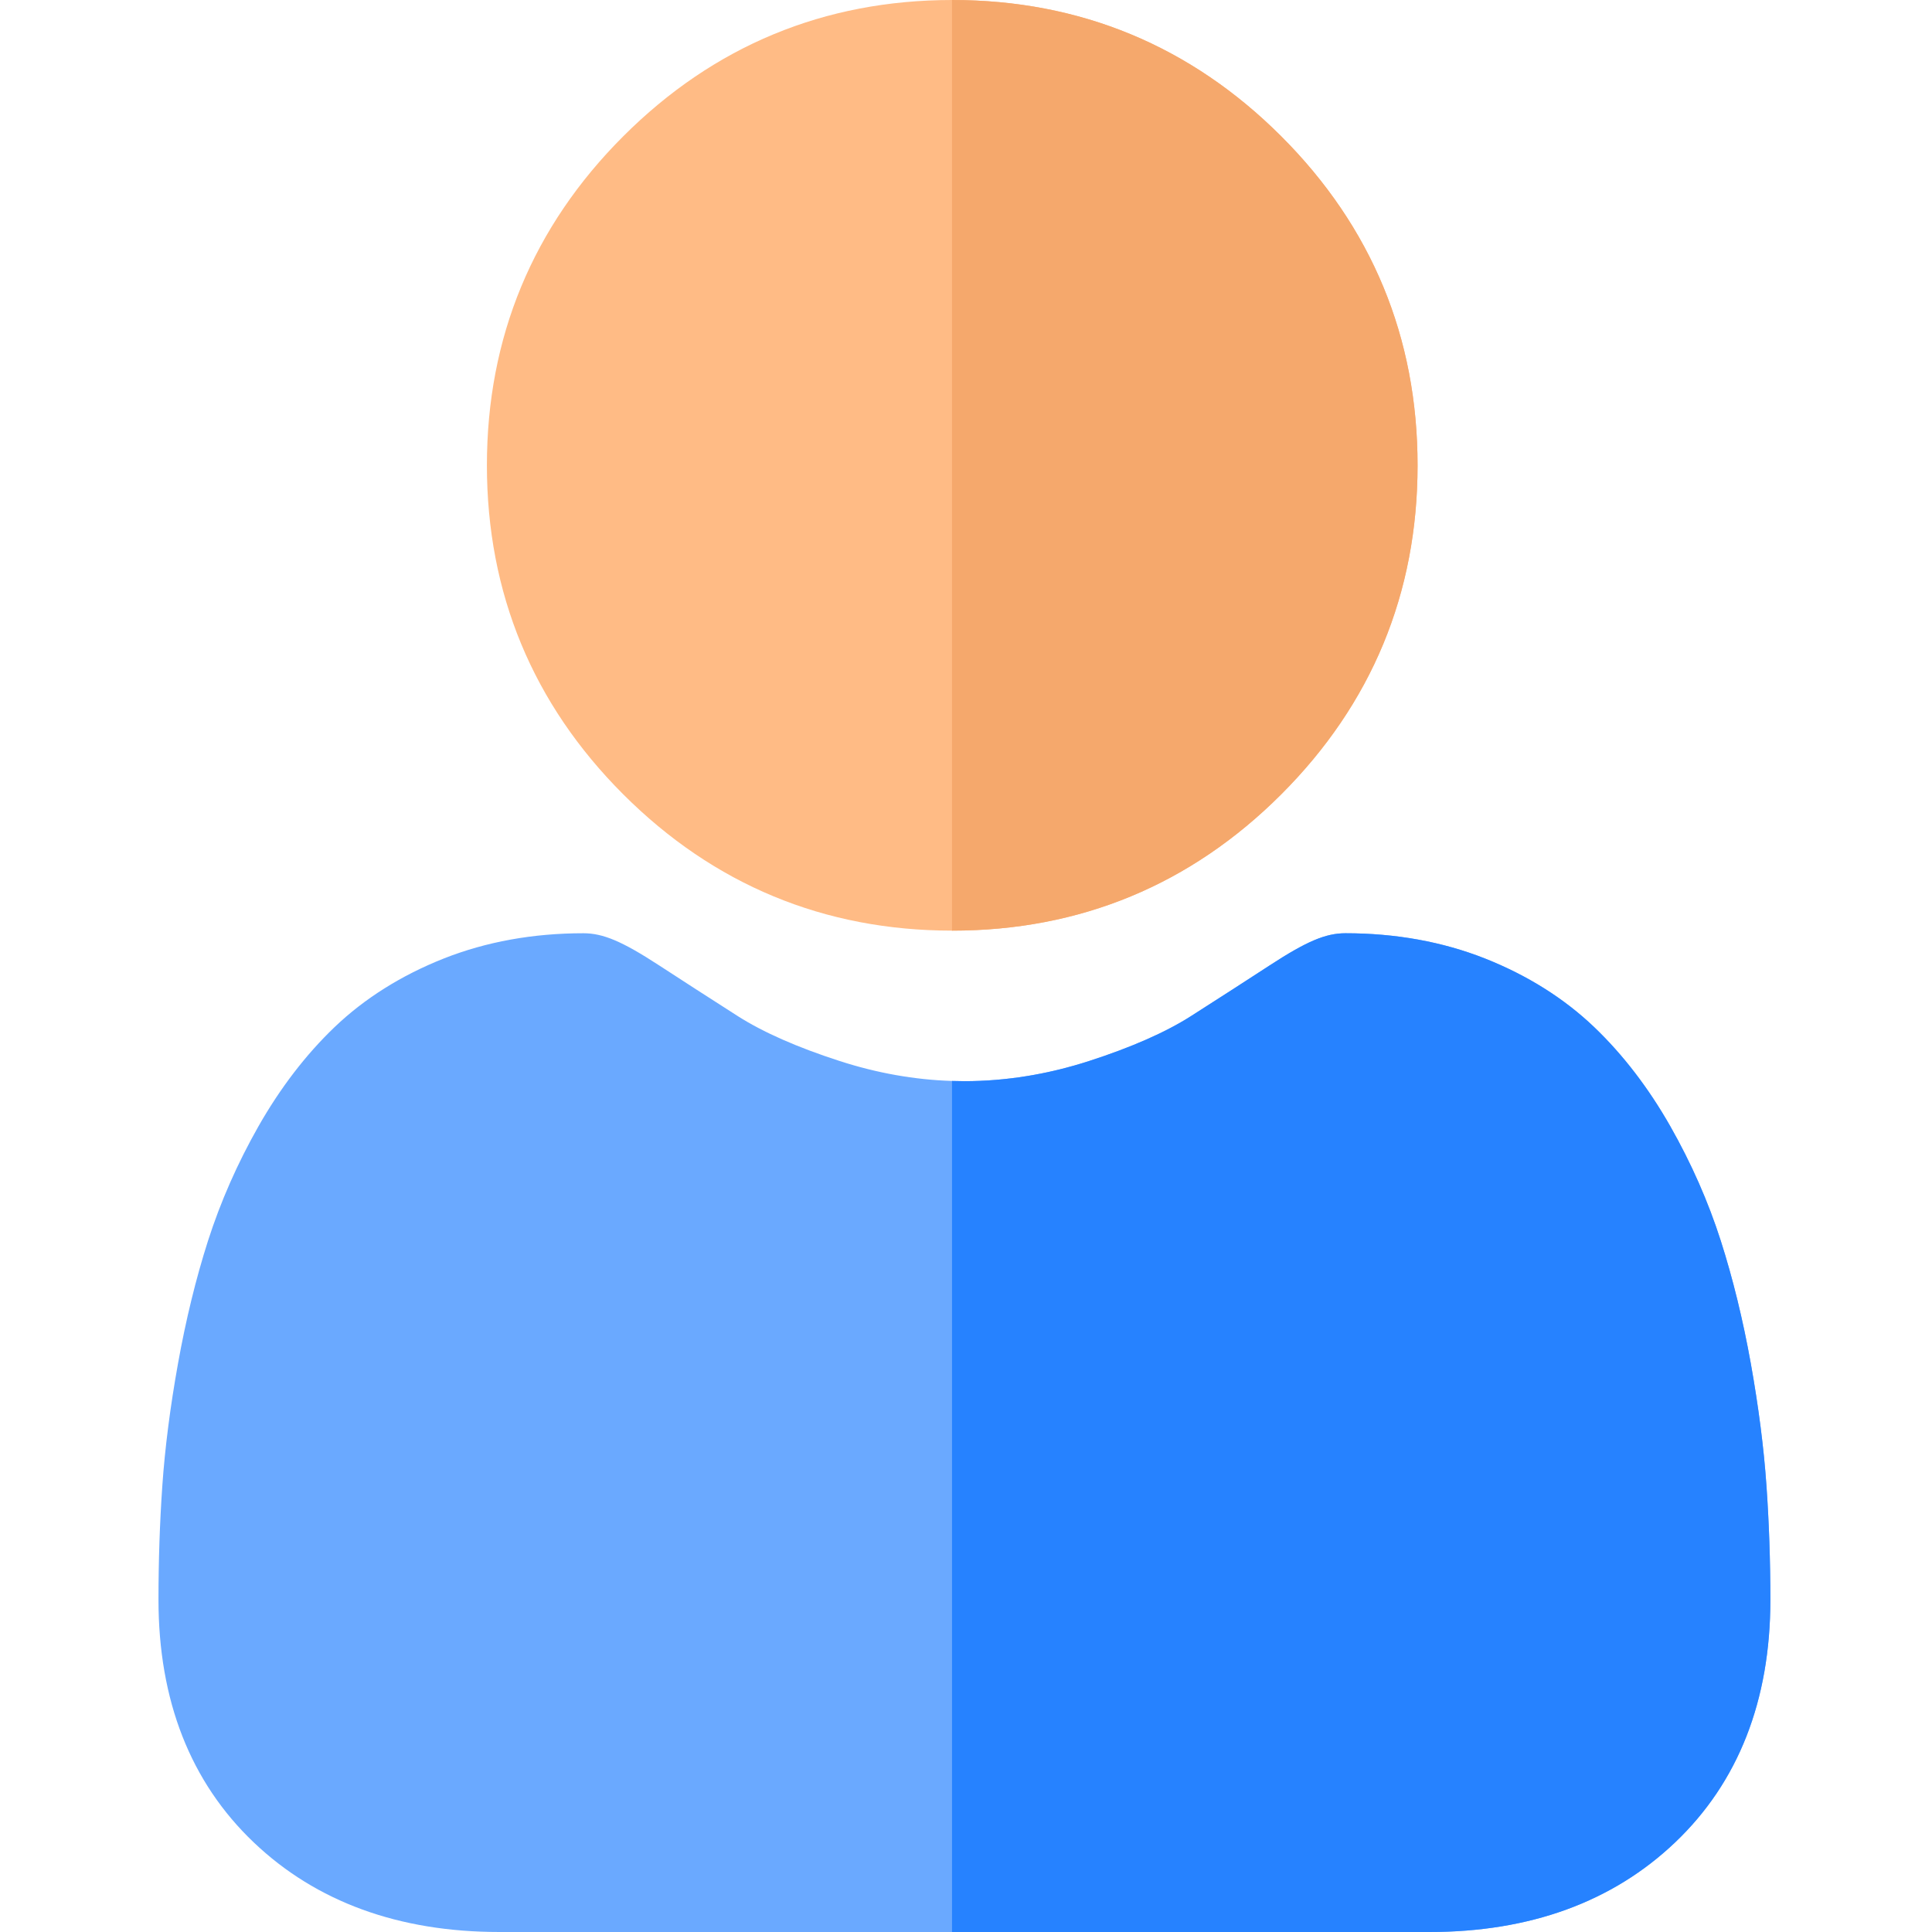
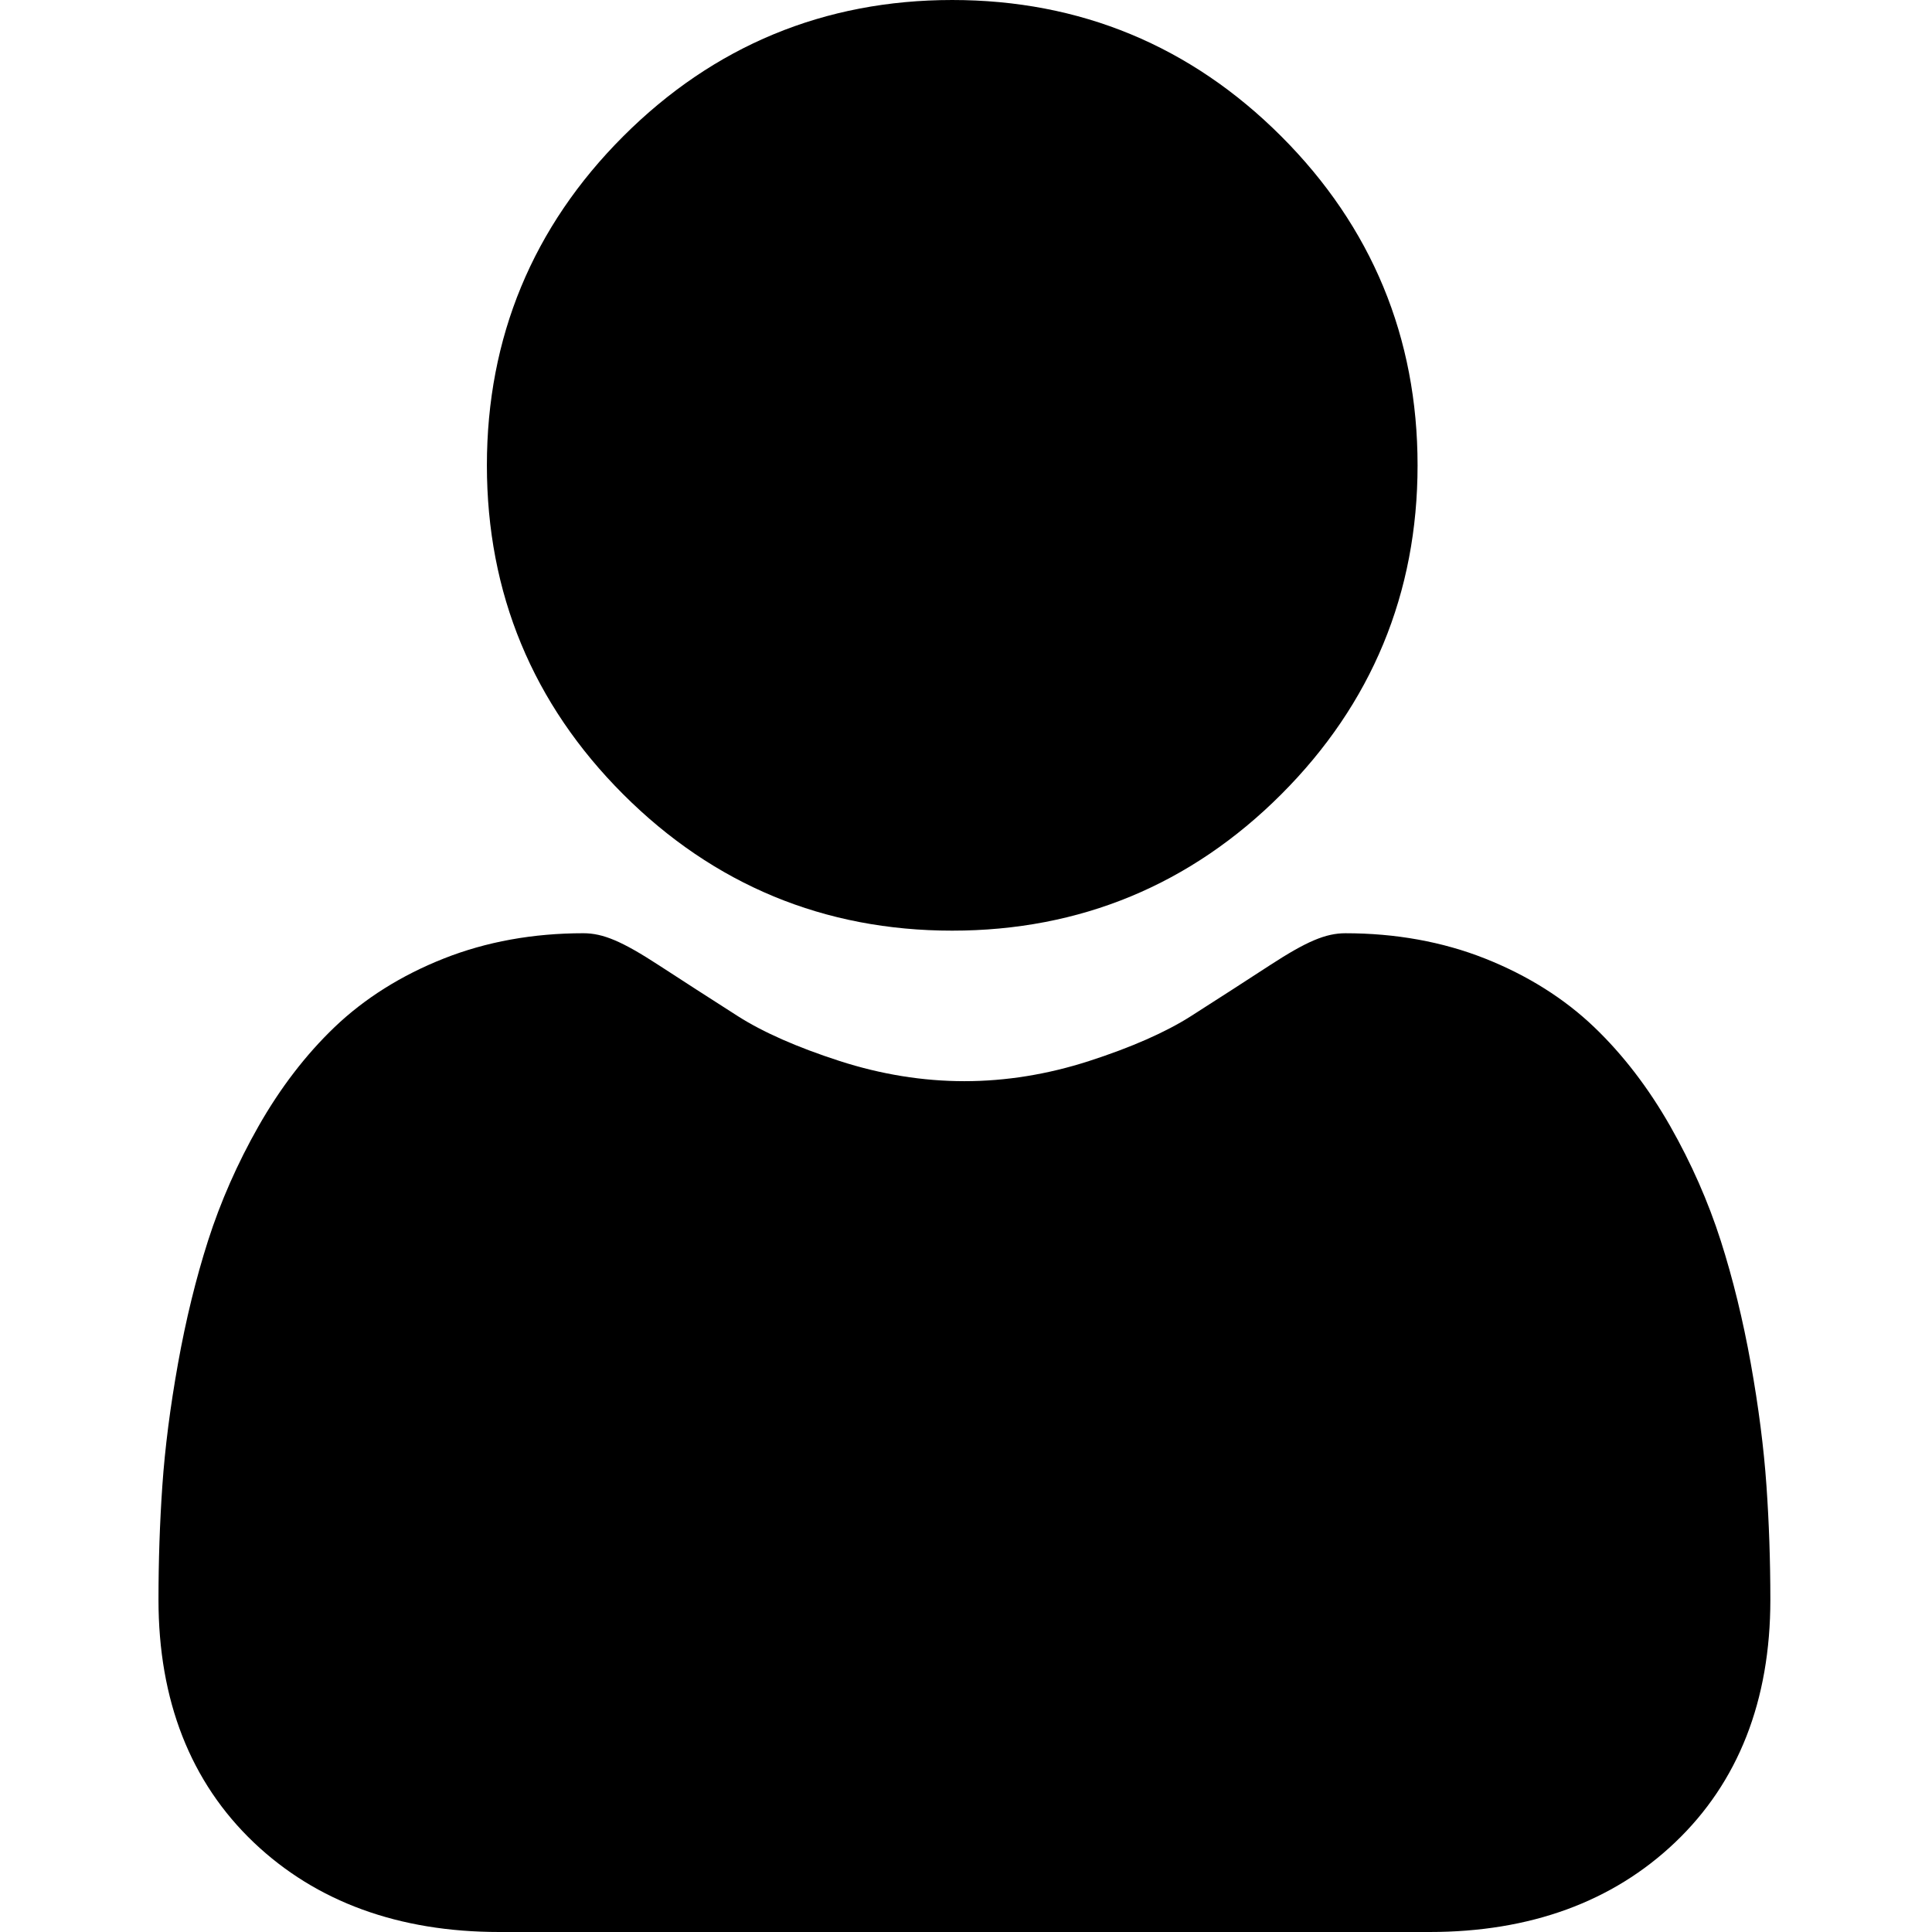
- <svg xmlns="http://www.w3.org/2000/svg" viewBox="-42 0 512 512">
-   <path d="m333.672 123.309c0 33.887-12.152 63.219-36.125 87.195-23.973 23.973-53.309 36.125-87.195 36.125h-.059c-33.844-.012-63.16-12.164-87.133-36.125-23.977-23.977-36.125-53.309-36.125-87.195 0-33.875 12.148-63.211 36.125-87.184 23.961-23.965 53.277-36.113 87.133-36.125h.059c33.875 0 63.211 12.152 87.195 36.125 23.973 23.973 36.125 53.309 36.125 87.184zm0 0" fill="#ffbb85" />
-   <path d="m427.168 423.945c0 26.734-8.504 48.379-25.254 64.32-16.555 15.754-38.449 23.734-65.07 23.734h-246.531c-26.621 0-48.516-7.98-65.059-23.734-16.762-15.953-25.254-37.594-25.254-64.32 0-10.281.34-20.453 1.02-30.234.691-10 2.09-20.883 4.152-32.363 2.078-11.574 4.75-22.516 7.949-32.516 3.32-10.352 7.812-20.562 13.371-30.344 5.773-10.152 12.555-18.996 20.156-26.277 7.969-7.621 17.711-13.742 28.973-18.203 11.223-4.438 23.664-6.688 36.977-6.688 5.223 0 10.281 2.137 20.031 8.488 6.102 3.98 13.133 8.512 20.895 13.473 6.703 4.273 15.781 8.281 27.004 11.902 9.863 3.191 19.875 4.973 29.766 5.281 1.09.039 2.18.059 3.27.059 10.984 0 22.094-1.801 33.047-5.34 11.223-3.621 20.312-7.629 27.012-11.902 7.844-5.012 14.875-9.539 20.887-13.461 9.758-6.363 14.809-8.5 20.043-8.5 13.301 0 25.742 2.25 36.973 6.688 11.262 4.461 21.004 10.594 28.965 18.203 7.613 7.281 14.395 16.125 20.164 26.277 5.562 9.789 10.062 19.992 13.371 30.332 3.203 10.012 5.883 20.953 7.961 32.535 2.051 11.492 3.453 22.375 4.141 32.348.691 9.75 1.031 19.922 1.043 30.242zm0 0" fill="#6aa9ff" />
-   <path d="m210.352 246.629h-.059v-246.629h.059c33.875 0 63.211 12.152 87.195 36.125 23.973 23.973 36.125 53.309 36.125 87.184 0 33.887-12.152 63.219-36.125 87.195-23.973 23.973-53.309 36.125-87.195 36.125zm0 0" fill="#f5a86c" />
-   <path d="m427.168 423.945c0 26.734-8.504 48.379-25.254 64.32-16.555 15.754-38.449 23.734-65.07 23.734h-126.551v-225.535c1.09.039 2.18.059 3.27.059 10.984 0 22.094-1.801 33.047-5.34 11.223-3.621 20.312-7.629 27.012-11.902 7.844-5.012 14.875-9.539 20.887-13.461 9.758-6.363 14.809-8.5 20.043-8.5 13.301 0 25.742 2.25 36.973 6.688 11.262 4.461 21.004 10.594 28.965 18.203 7.613 7.281 14.395 16.125 20.164 26.277 5.562 9.789 10.062 19.992 13.371 30.332 3.203 10.012 5.883 20.953 7.961 32.535 2.051 11.492 3.453 22.375 4.141 32.348.691 9.75 1.031 19.922 1.043 30.242zm0 0" fill="#2682ff" />
+ <svg xmlns="http://www.w3.org/2000/svg" viewBox="-42 0 512 512.002">
+   <path d="m210.352 246.633c33.883 0 63.223-12.152 87.195-36.129 23.973-23.973 36.125-53.305 36.125-87.191 0-33.875-12.152-63.211-36.129-87.191-23.977-23.969-53.312-36.121-87.191-36.121-33.887 0-63.219 12.152-87.191 36.125s-36.129 53.309-36.129 87.188c0 33.887 12.156 63.223 36.133 87.195 23.977 23.969 53.312 36.125 87.188 36.125zm0 0" />
+   <path d="m426.129 393.703c-.691-9.977-2.09-20.859-4.148-32.352-2.078-11.578-4.754-22.523-7.957-32.527-3.309-10.34-7.809-20.551-13.371-30.336-5.773-10.156-12.555-19-20.164-26.277-7.957-7.613-17.699-13.734-28.965-18.199-11.227-4.441-23.668-6.691-36.977-6.691-5.227 0-10.281 2.145-20.043 8.5-6.008 3.918-13.035 8.449-20.879 13.461-6.707 4.273-15.793 8.277-27.016 11.902-10.949 3.543-22.066 5.34-33.039 5.34-10.973 0-22.086-1.797-33.047-5.34-11.211-3.621-20.297-7.625-26.996-11.898-7.77-4.965-14.801-9.496-20.898-13.469-9.75-6.355-14.809-8.5-20.035-8.5-13.312 0-25.75 2.254-36.973 6.699-11.258 4.457-21.004 10.578-28.969 18.199-7.605 7.281-14.391 16.121-20.156 26.273-5.559 9.785-10.059 19.992-13.371 30.34-3.199 10.004-5.875 20.945-7.953 32.523-2.059 11.477-3.457 22.363-4.148 32.363-.68 9.797-1.023 19.965-1.023 30.234 0 26.727 8.496 48.363 25.25 64.32 16.547 15.746 38.441 23.734 65.066 23.734h246.531c26.625 0 48.512-7.984 65.062-23.734 16.758-15.945 25.254-37.586 25.254-64.324-.004-10.316-.352-20.492-1.035-30.242zm0 0" />
</svg>
